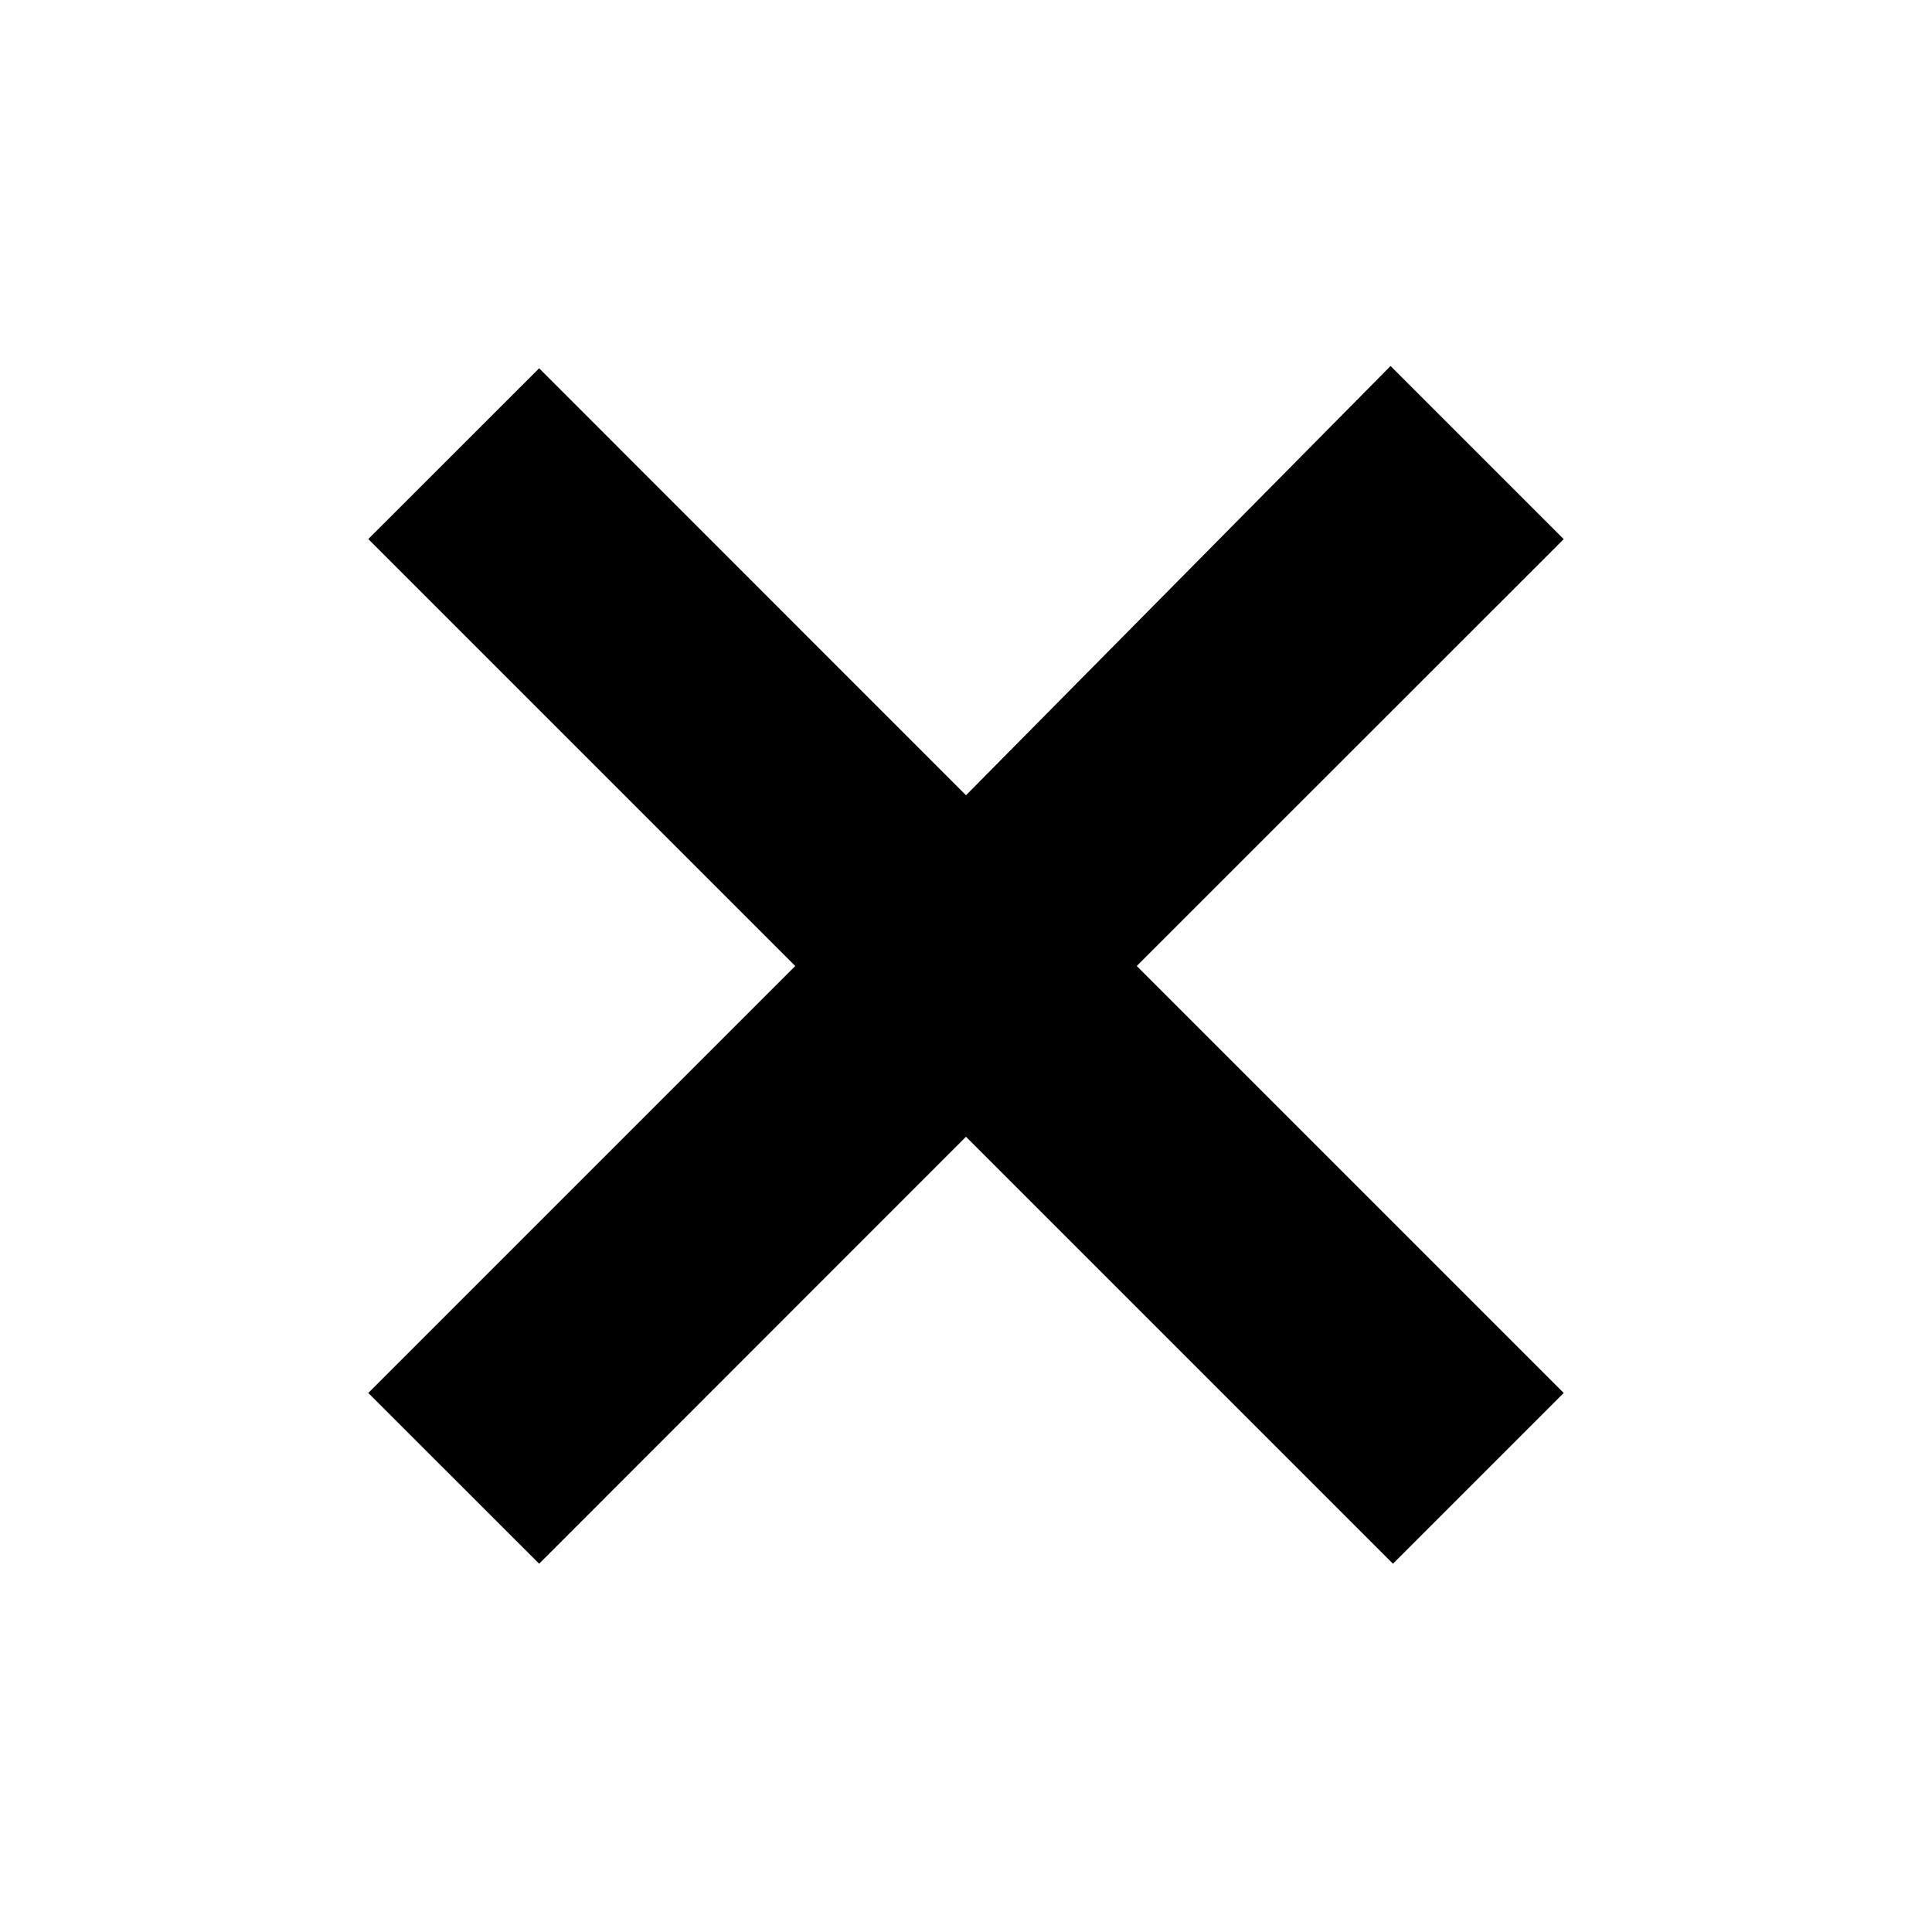
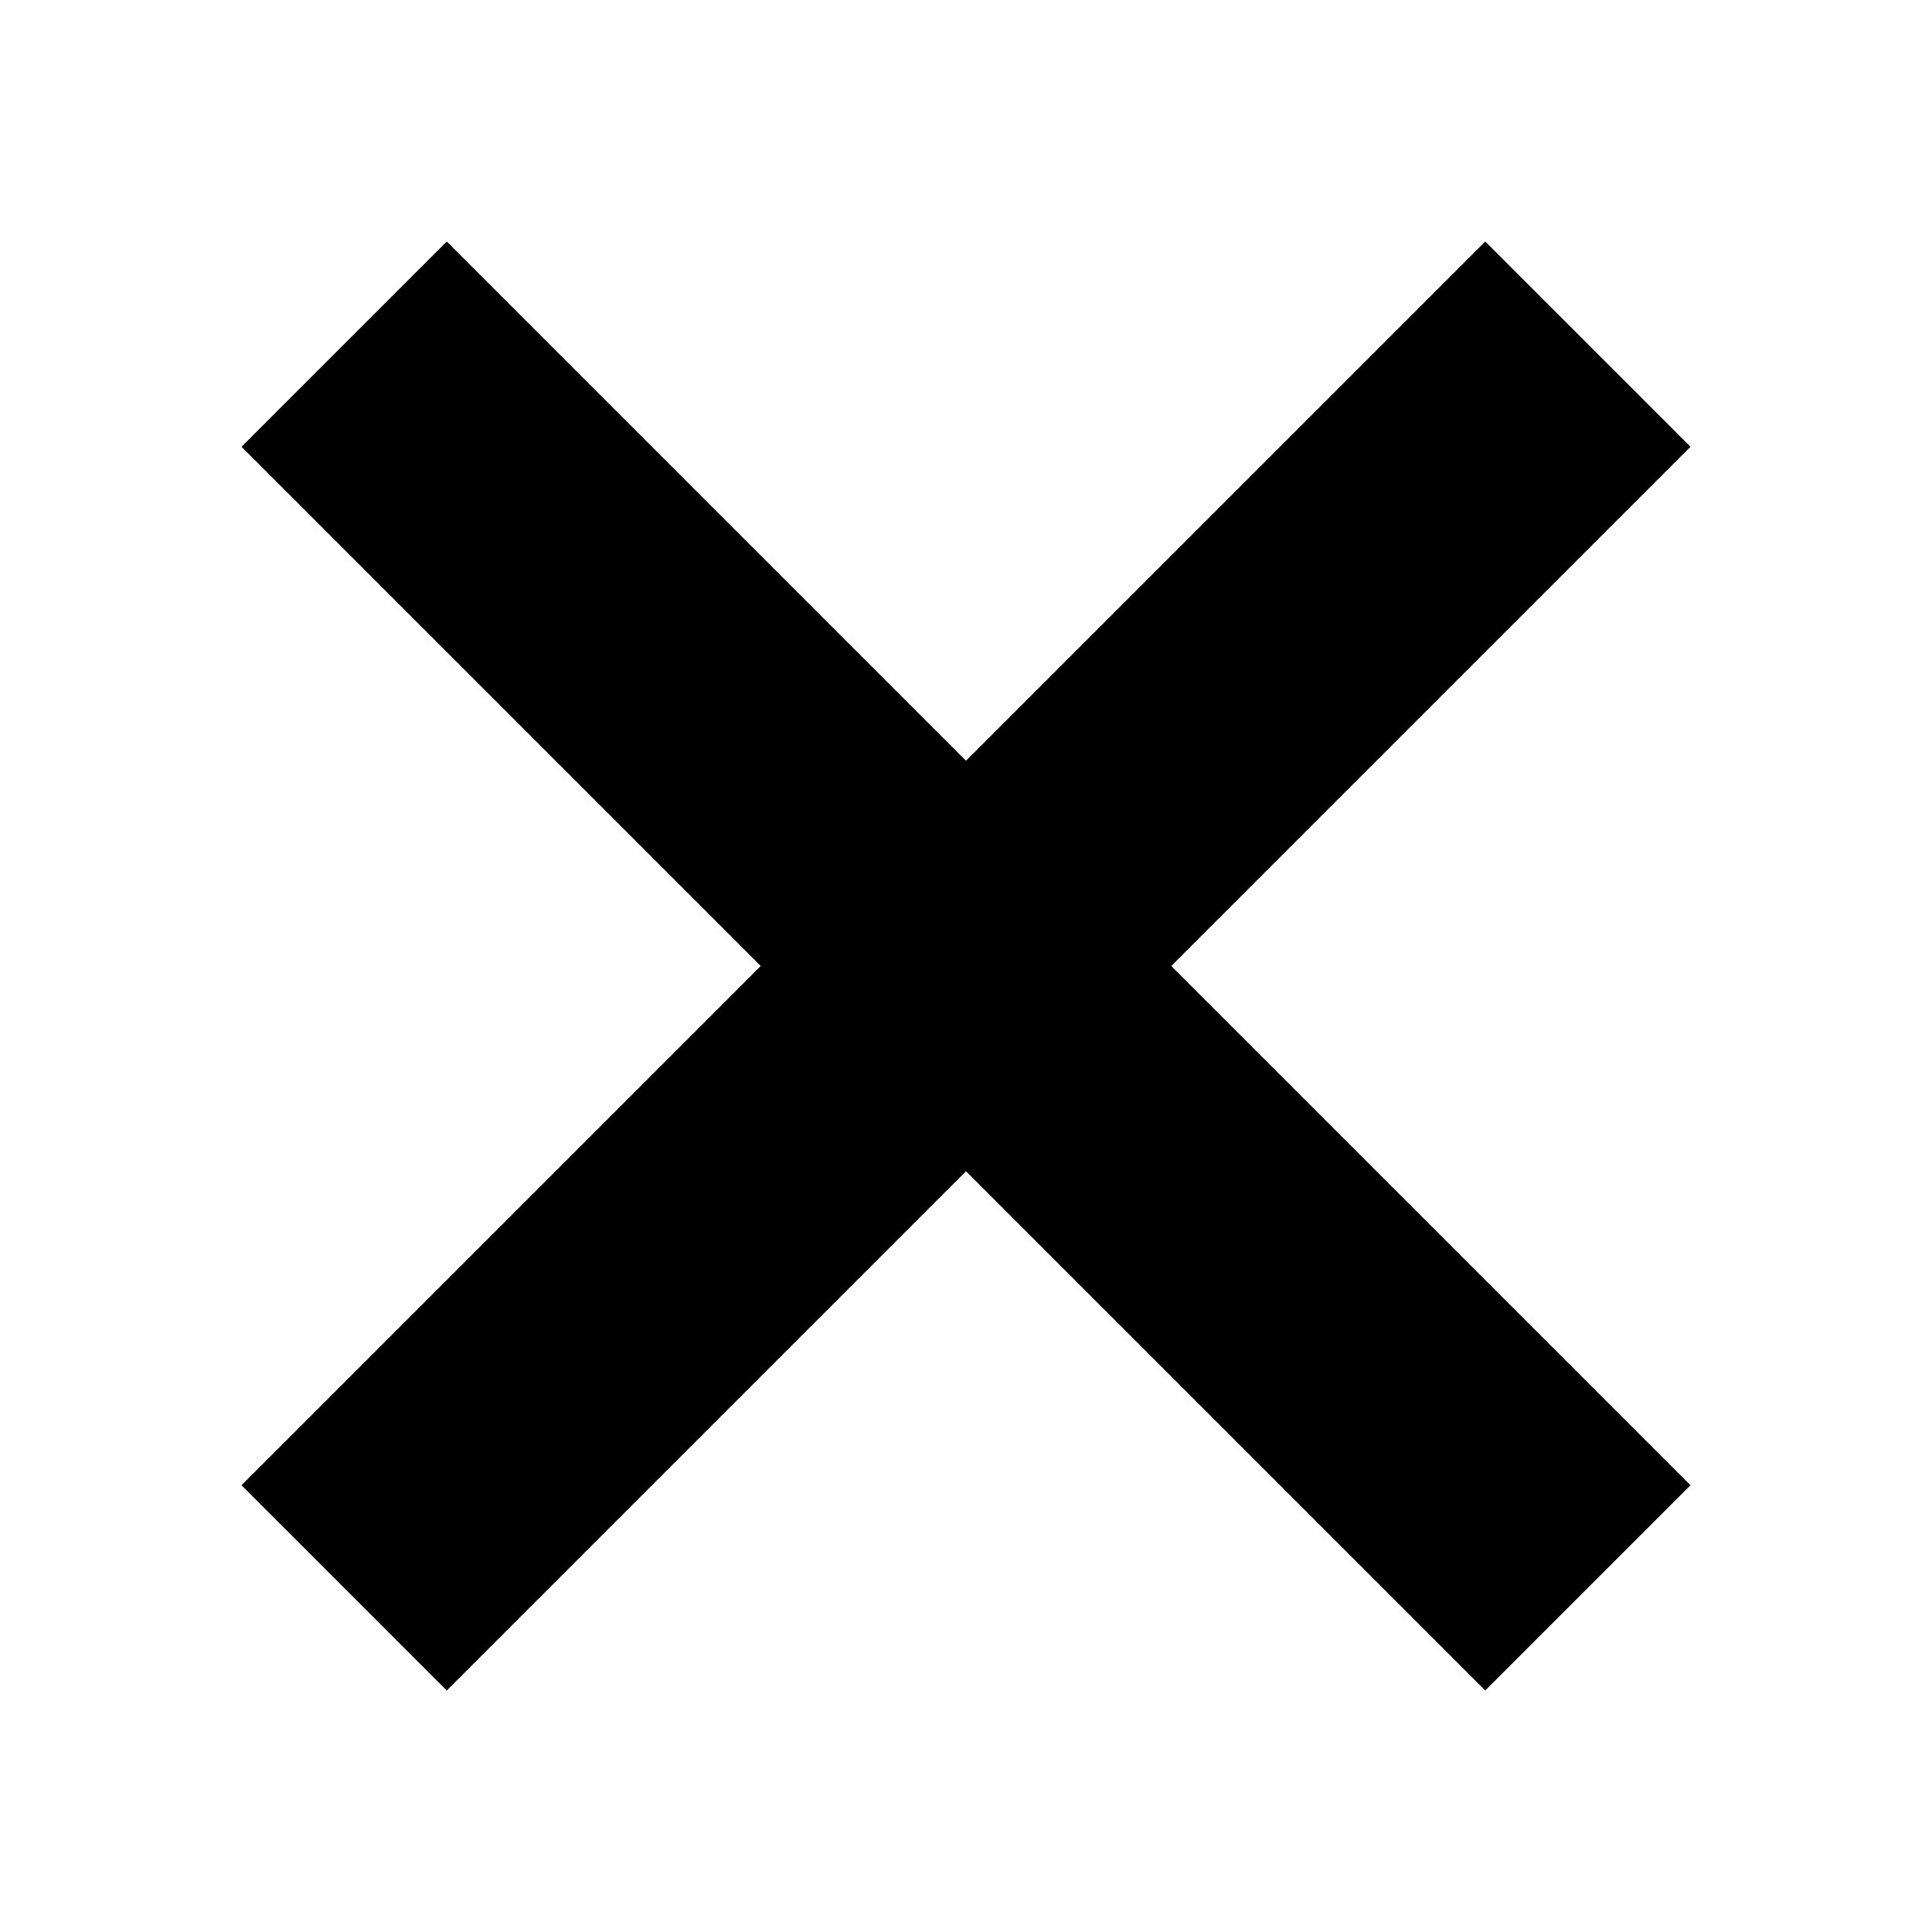
- <svg xmlns="http://www.w3.org/2000/svg" height="16" width="16" version="1.1">
-   <path d="m12.95 11.536l-1.414 1.414-3.536-3.536-3.535 3.536-1.415-1.414 3.536-3.536-3.536-3.536 1.415-1.414 3.535 3.536 3.516-3.555 1.434 1.434-3.536 3.535z" />
+ <svg xmlns="http://www.w3.org/2000/svg" height="16" width="16" version="1.1" viewbox="0 0 16 16">
+   <path d="m14 12.3-1.7 1.7-4.3-4.3-4.3 4.3-1.7-1.7 4.3-4.3-4.3-4.3 1.7-1.7 4.3 4.3 4.3-4.3 1.7 1.7-4.3 4.3z" />
</svg>
